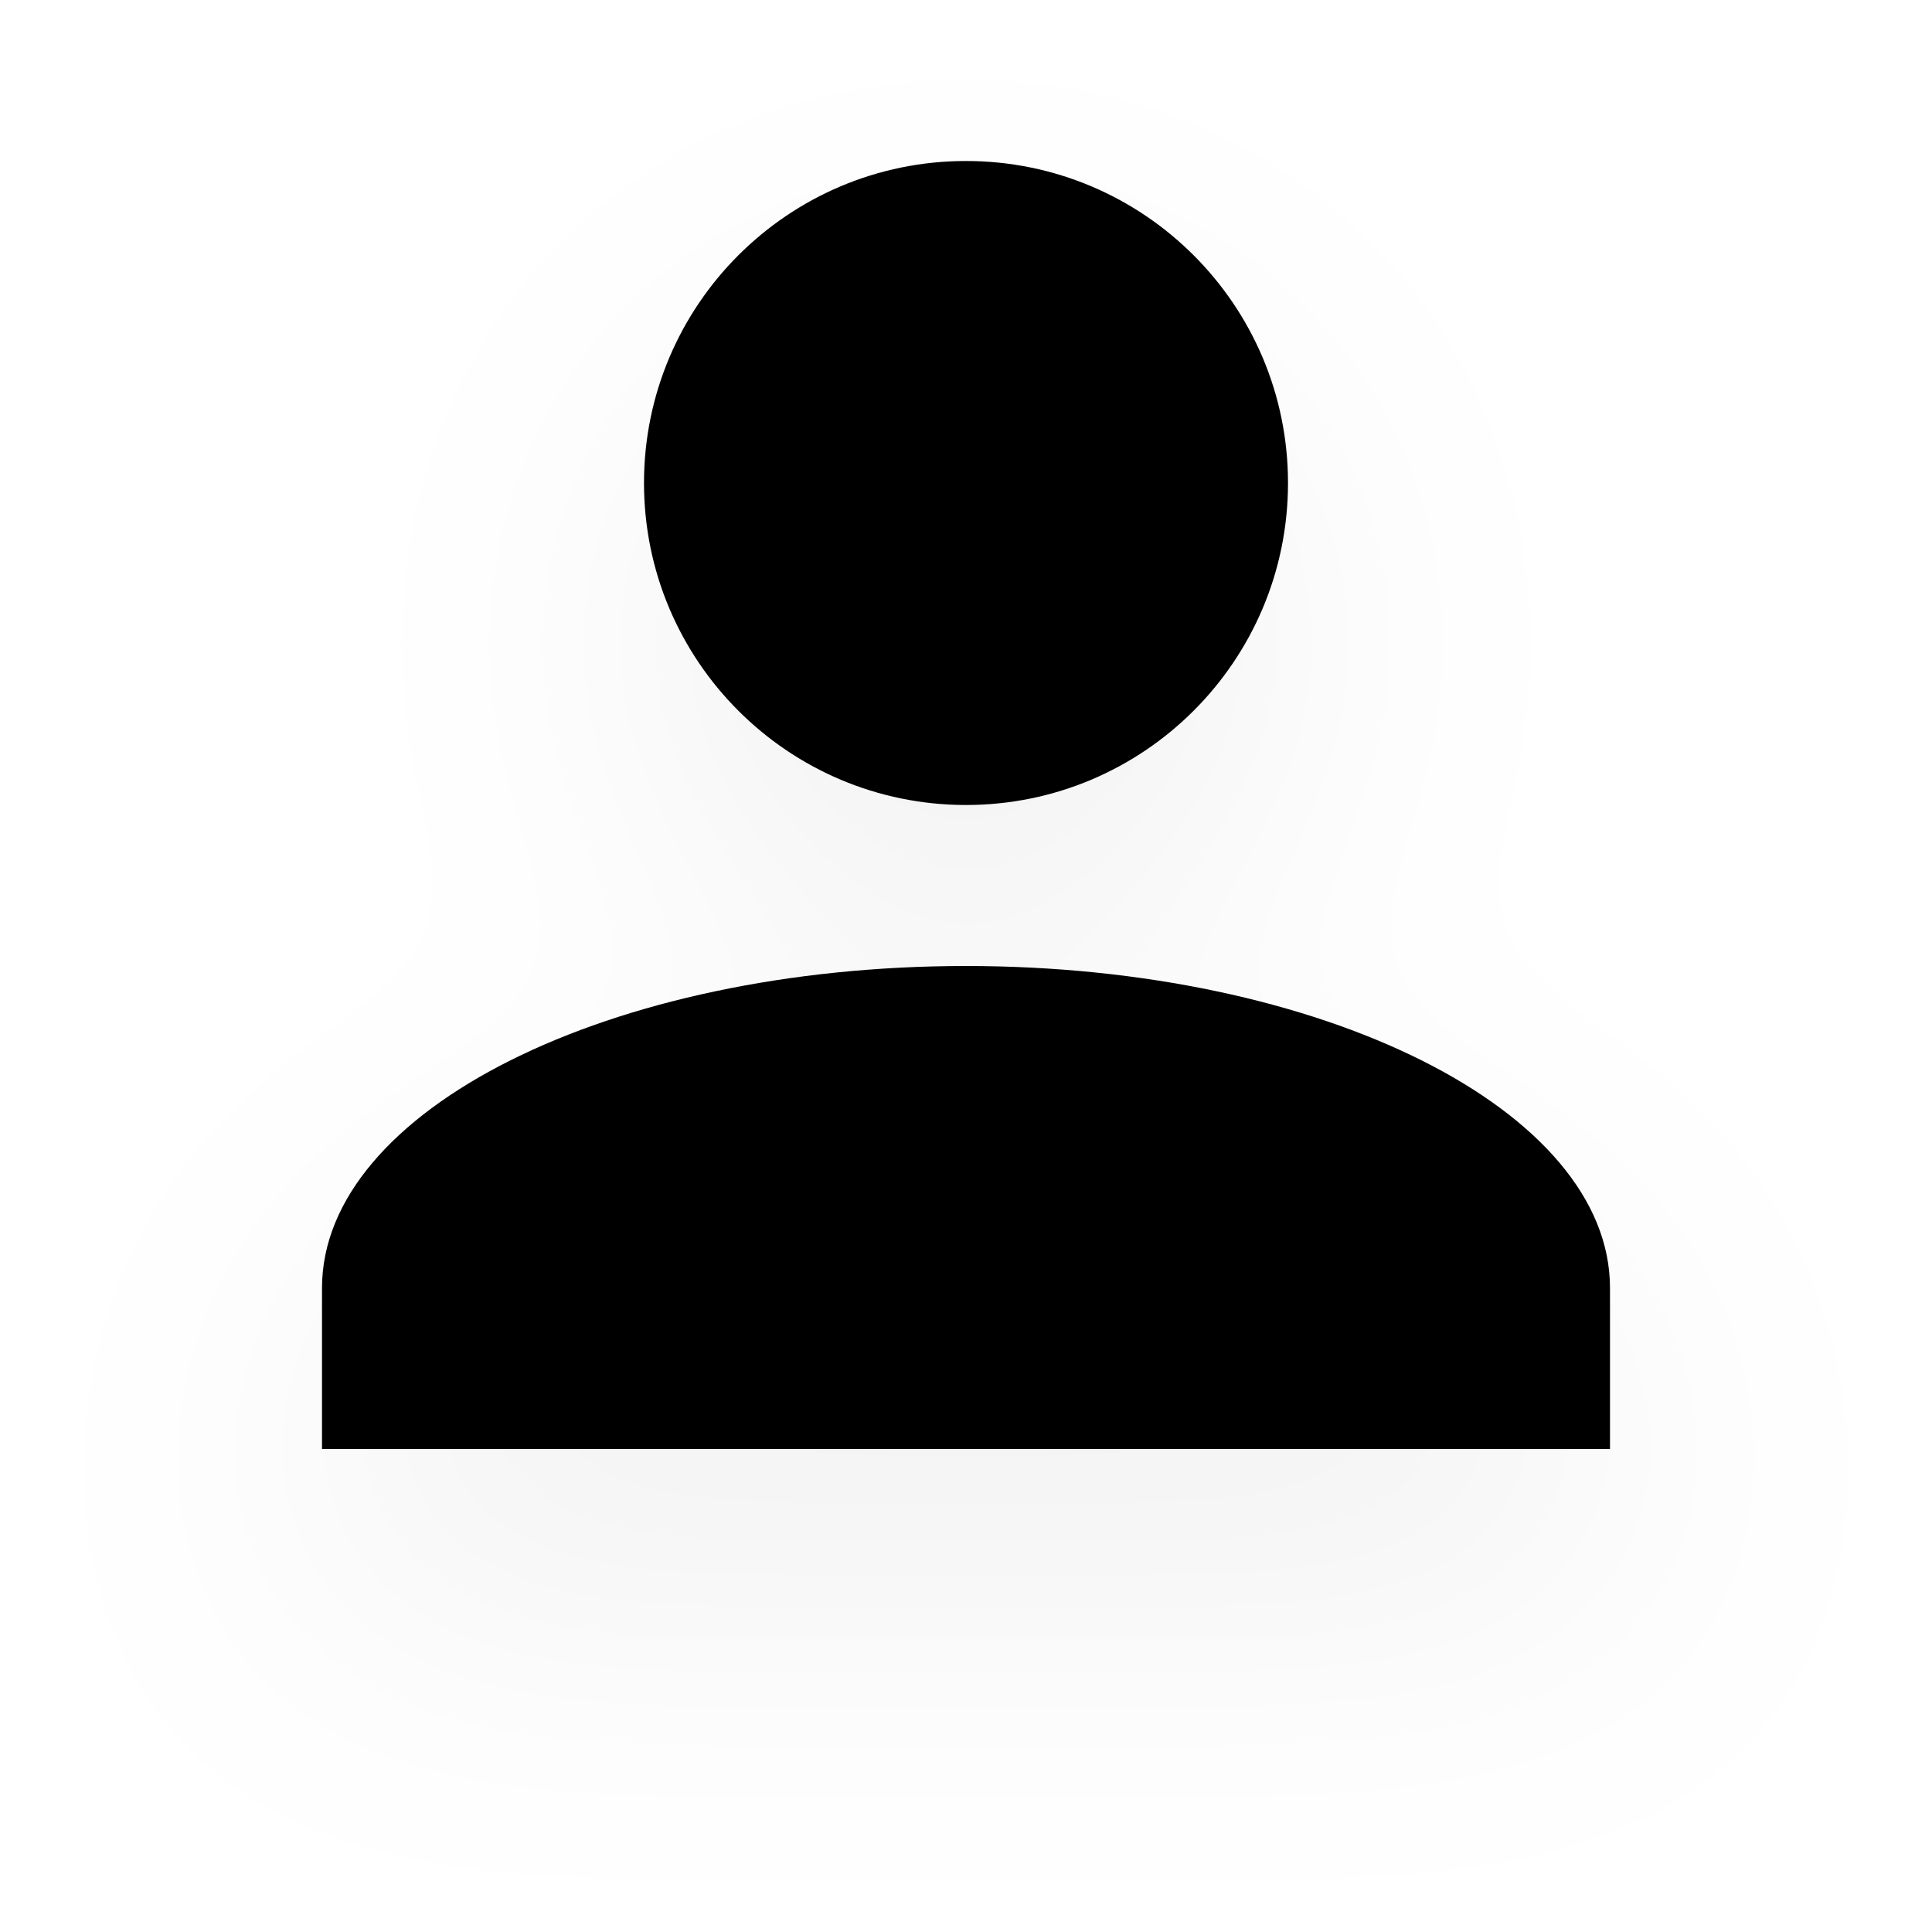
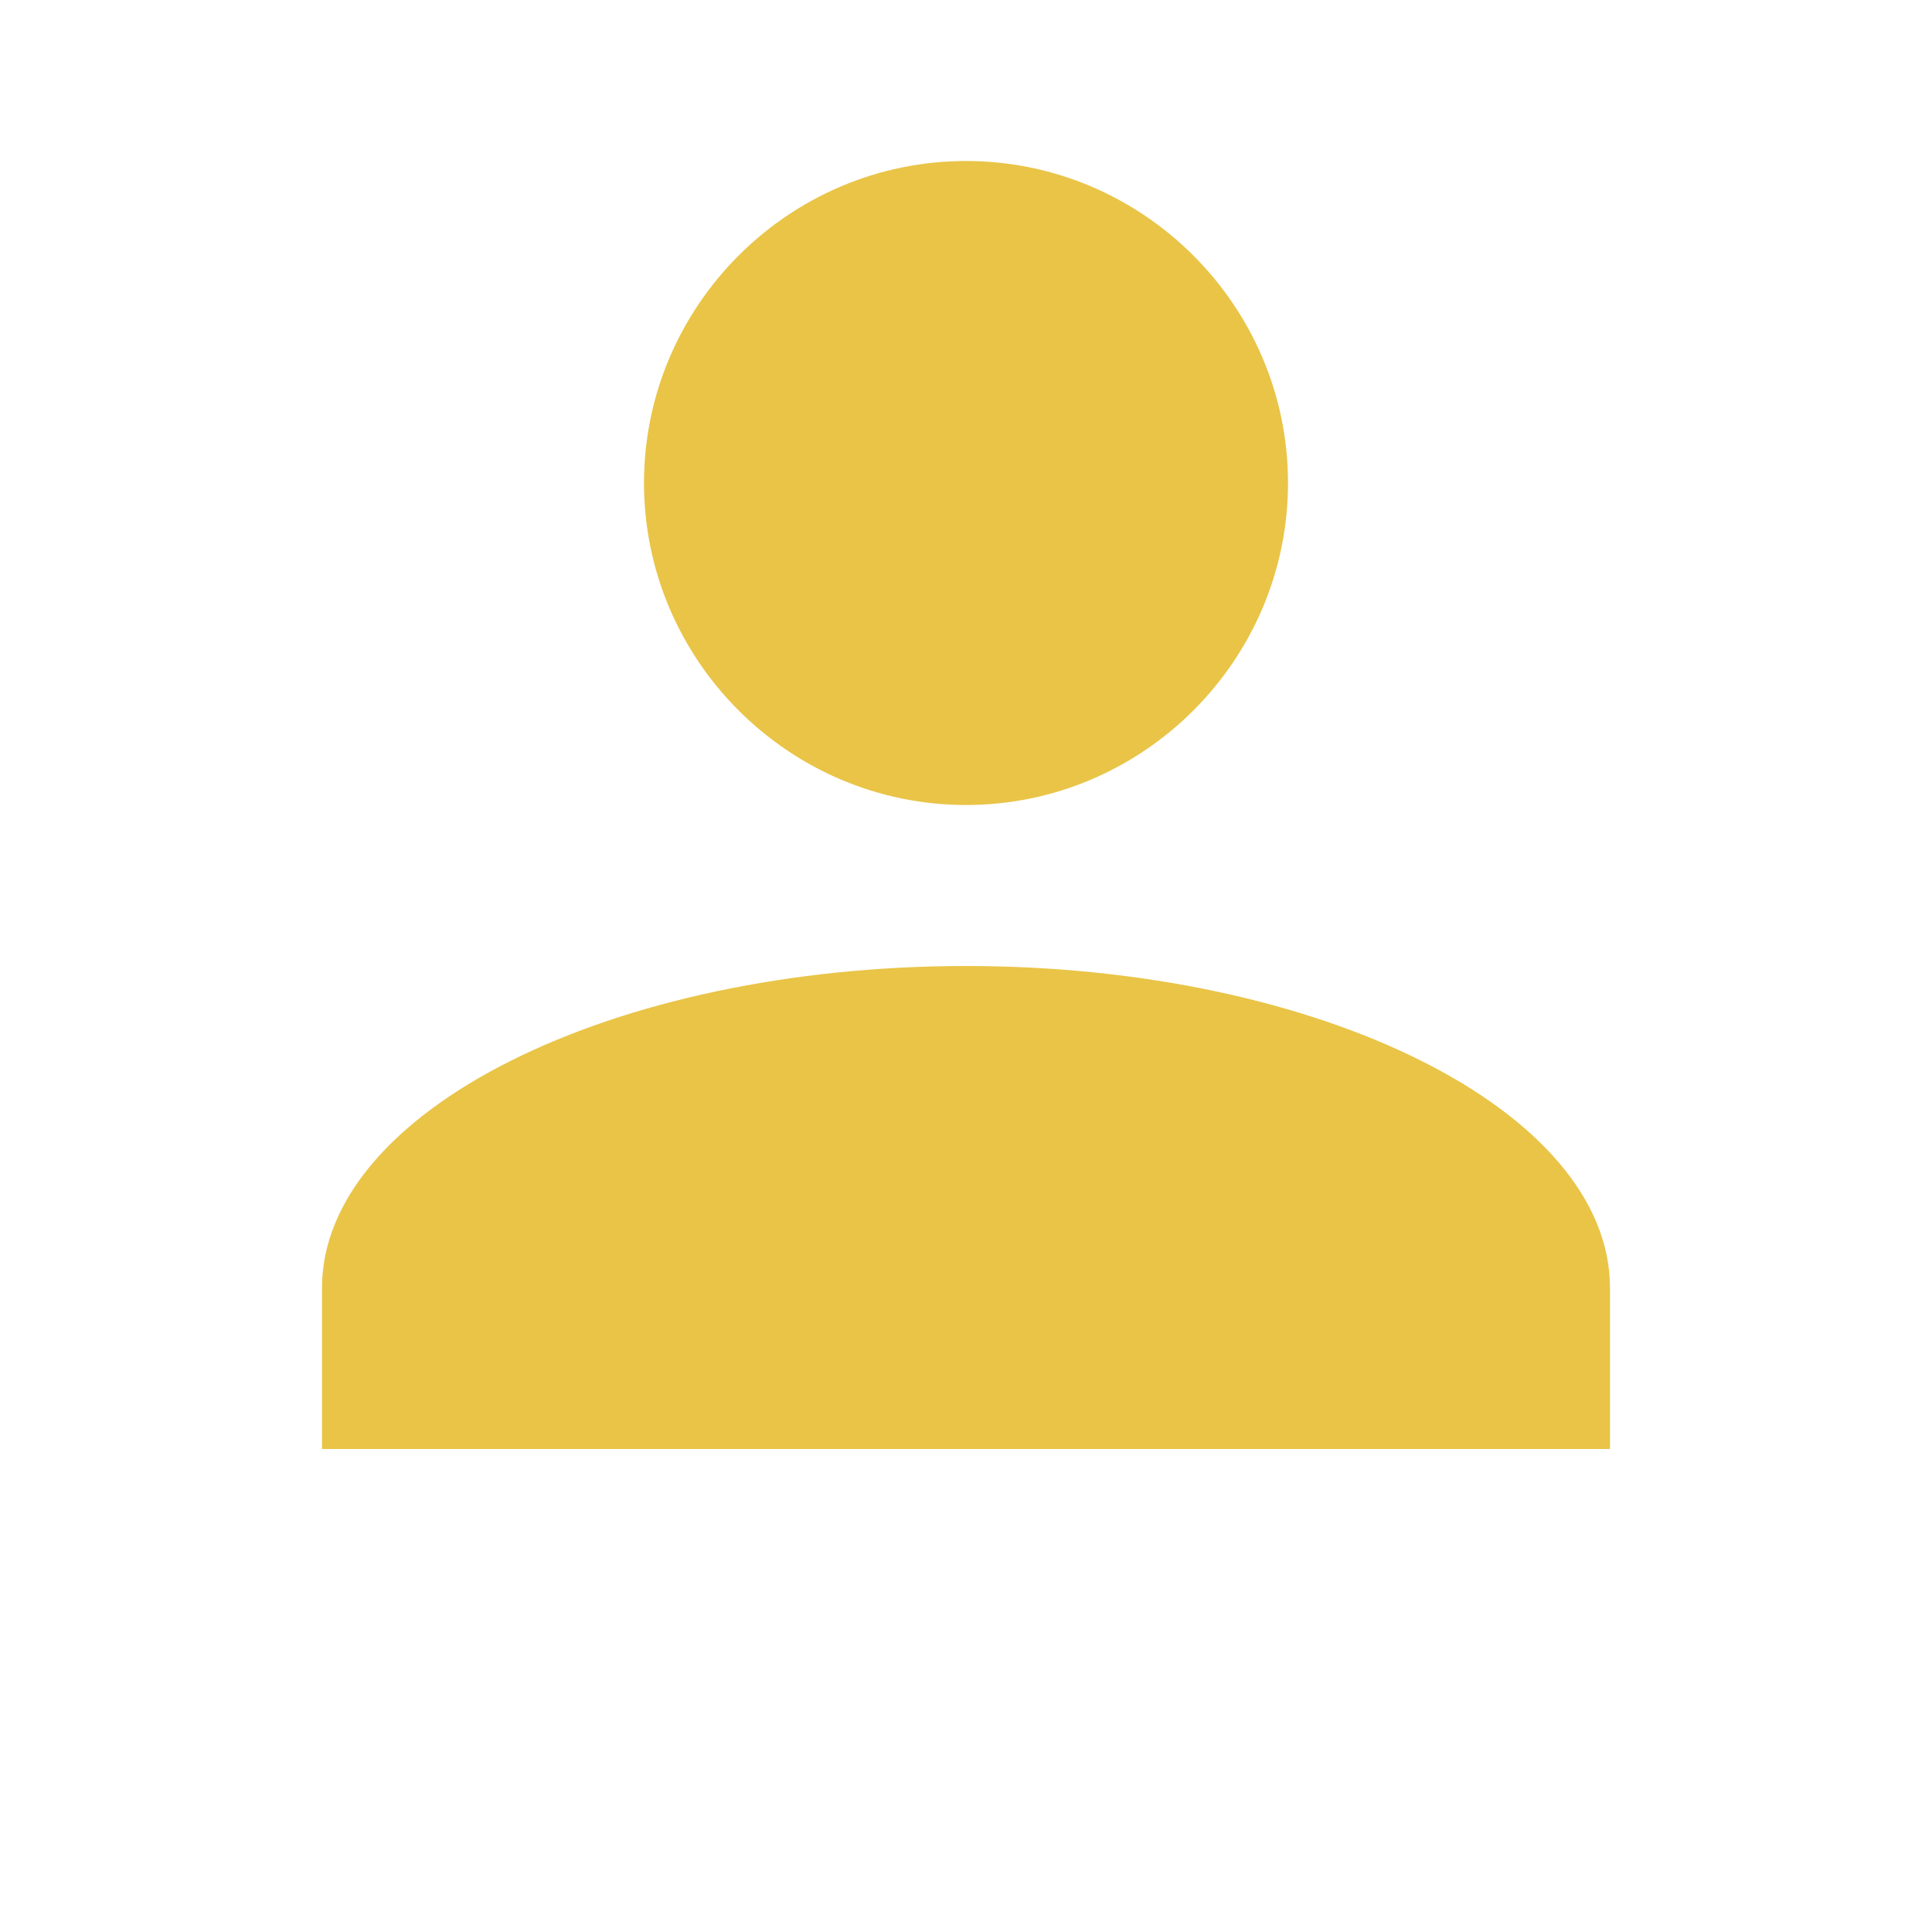
- <svg xmlns="http://www.w3.org/2000/svg" width="24px" height="24px" viewBox="0 0 24 24" version="1.1">
-   <defs>
-     <filter x="-50%" y="-50%" width="200%" height="200%" filterUnits="objectBoundingBox" id="filter-1">
-       <feOffset dx="0" dy="2" in="SourceAlpha" result="shadowOffsetOuter1" />
-       <feGaussianBlur stdDeviation="2" in="shadowOffsetOuter1" result="shadowBlurOuter1" />
-       <feColorMatrix values="0 0 0 0 0   0 0 0 0 0   0 0 0 0 0  0 0 0 0.05 0" type="matrix" in="shadowBlurOuter1" result="shadowMatrixOuter1" />
-       <feMerge>
-         <feMergeNode in="shadowMatrixOuter1" />
-         <feMergeNode in="SourceGraphic" />
-       </feMerge>
-     </filter>
-   </defs>
-   <g id="OPt-2" stroke="none" stroke-width="1" fill="none" fill-rule="evenodd">
-     <g id="prog2_pro3_Mobile-Portrait_opt2-Copy-2" transform="translate(-283, -19)" fill="#000000">
+ <svg xmlns="http://www.w3.org/2000/svg" version="1.1" id="Layer_1" x="0px" y="0px" viewBox="0 0 24 24" style="enable-background:new 0 0 24 24;" xml:space="preserve">
+   <style type="text/css">
+ 	.st0{fill-rule:evenodd;clip-rule:evenodd;fill:#E9C447;}
+ </style>
+   <g id="OPt-2">
+     <g id="prog2_pro3_Mobile-Portrait_opt2-Copy-2" transform="translate(-283, -19)">
      <g id="nav">
-         <g id="Group-6" filter="url(#filter-1)">
+         <g id="Group-6">
          <g id="ic_login" transform="translate(287, 21)">
-             <path d="M8,0 C10.209,0 12,1.791 12,4 C12,6.209 10.209,8 8,8 C5.791,8 4,6.209 4,4 C4,1.791 5.791,0 8,0 L8,0 Z M8,10 C12.42,10 16,11.79 16,14 L16,16 L0,16 L0,14 C0,11.79 3.58,10 8,10 Z" id="Shape" />
+             <path id="Shape" class="st0" d="M8,0c2.2,0,4,1.8,4,4s-1.8,4-4,4S4,6.2,4,4S5.8,0,8,0L8,0z M8,10c4.4,0,8,1.8,8,4v2H0v-2       C0,11.8,3.6,10,8,10z" />
          </g>
        </g>
      </g>
    </g>
  </g>
</svg>
